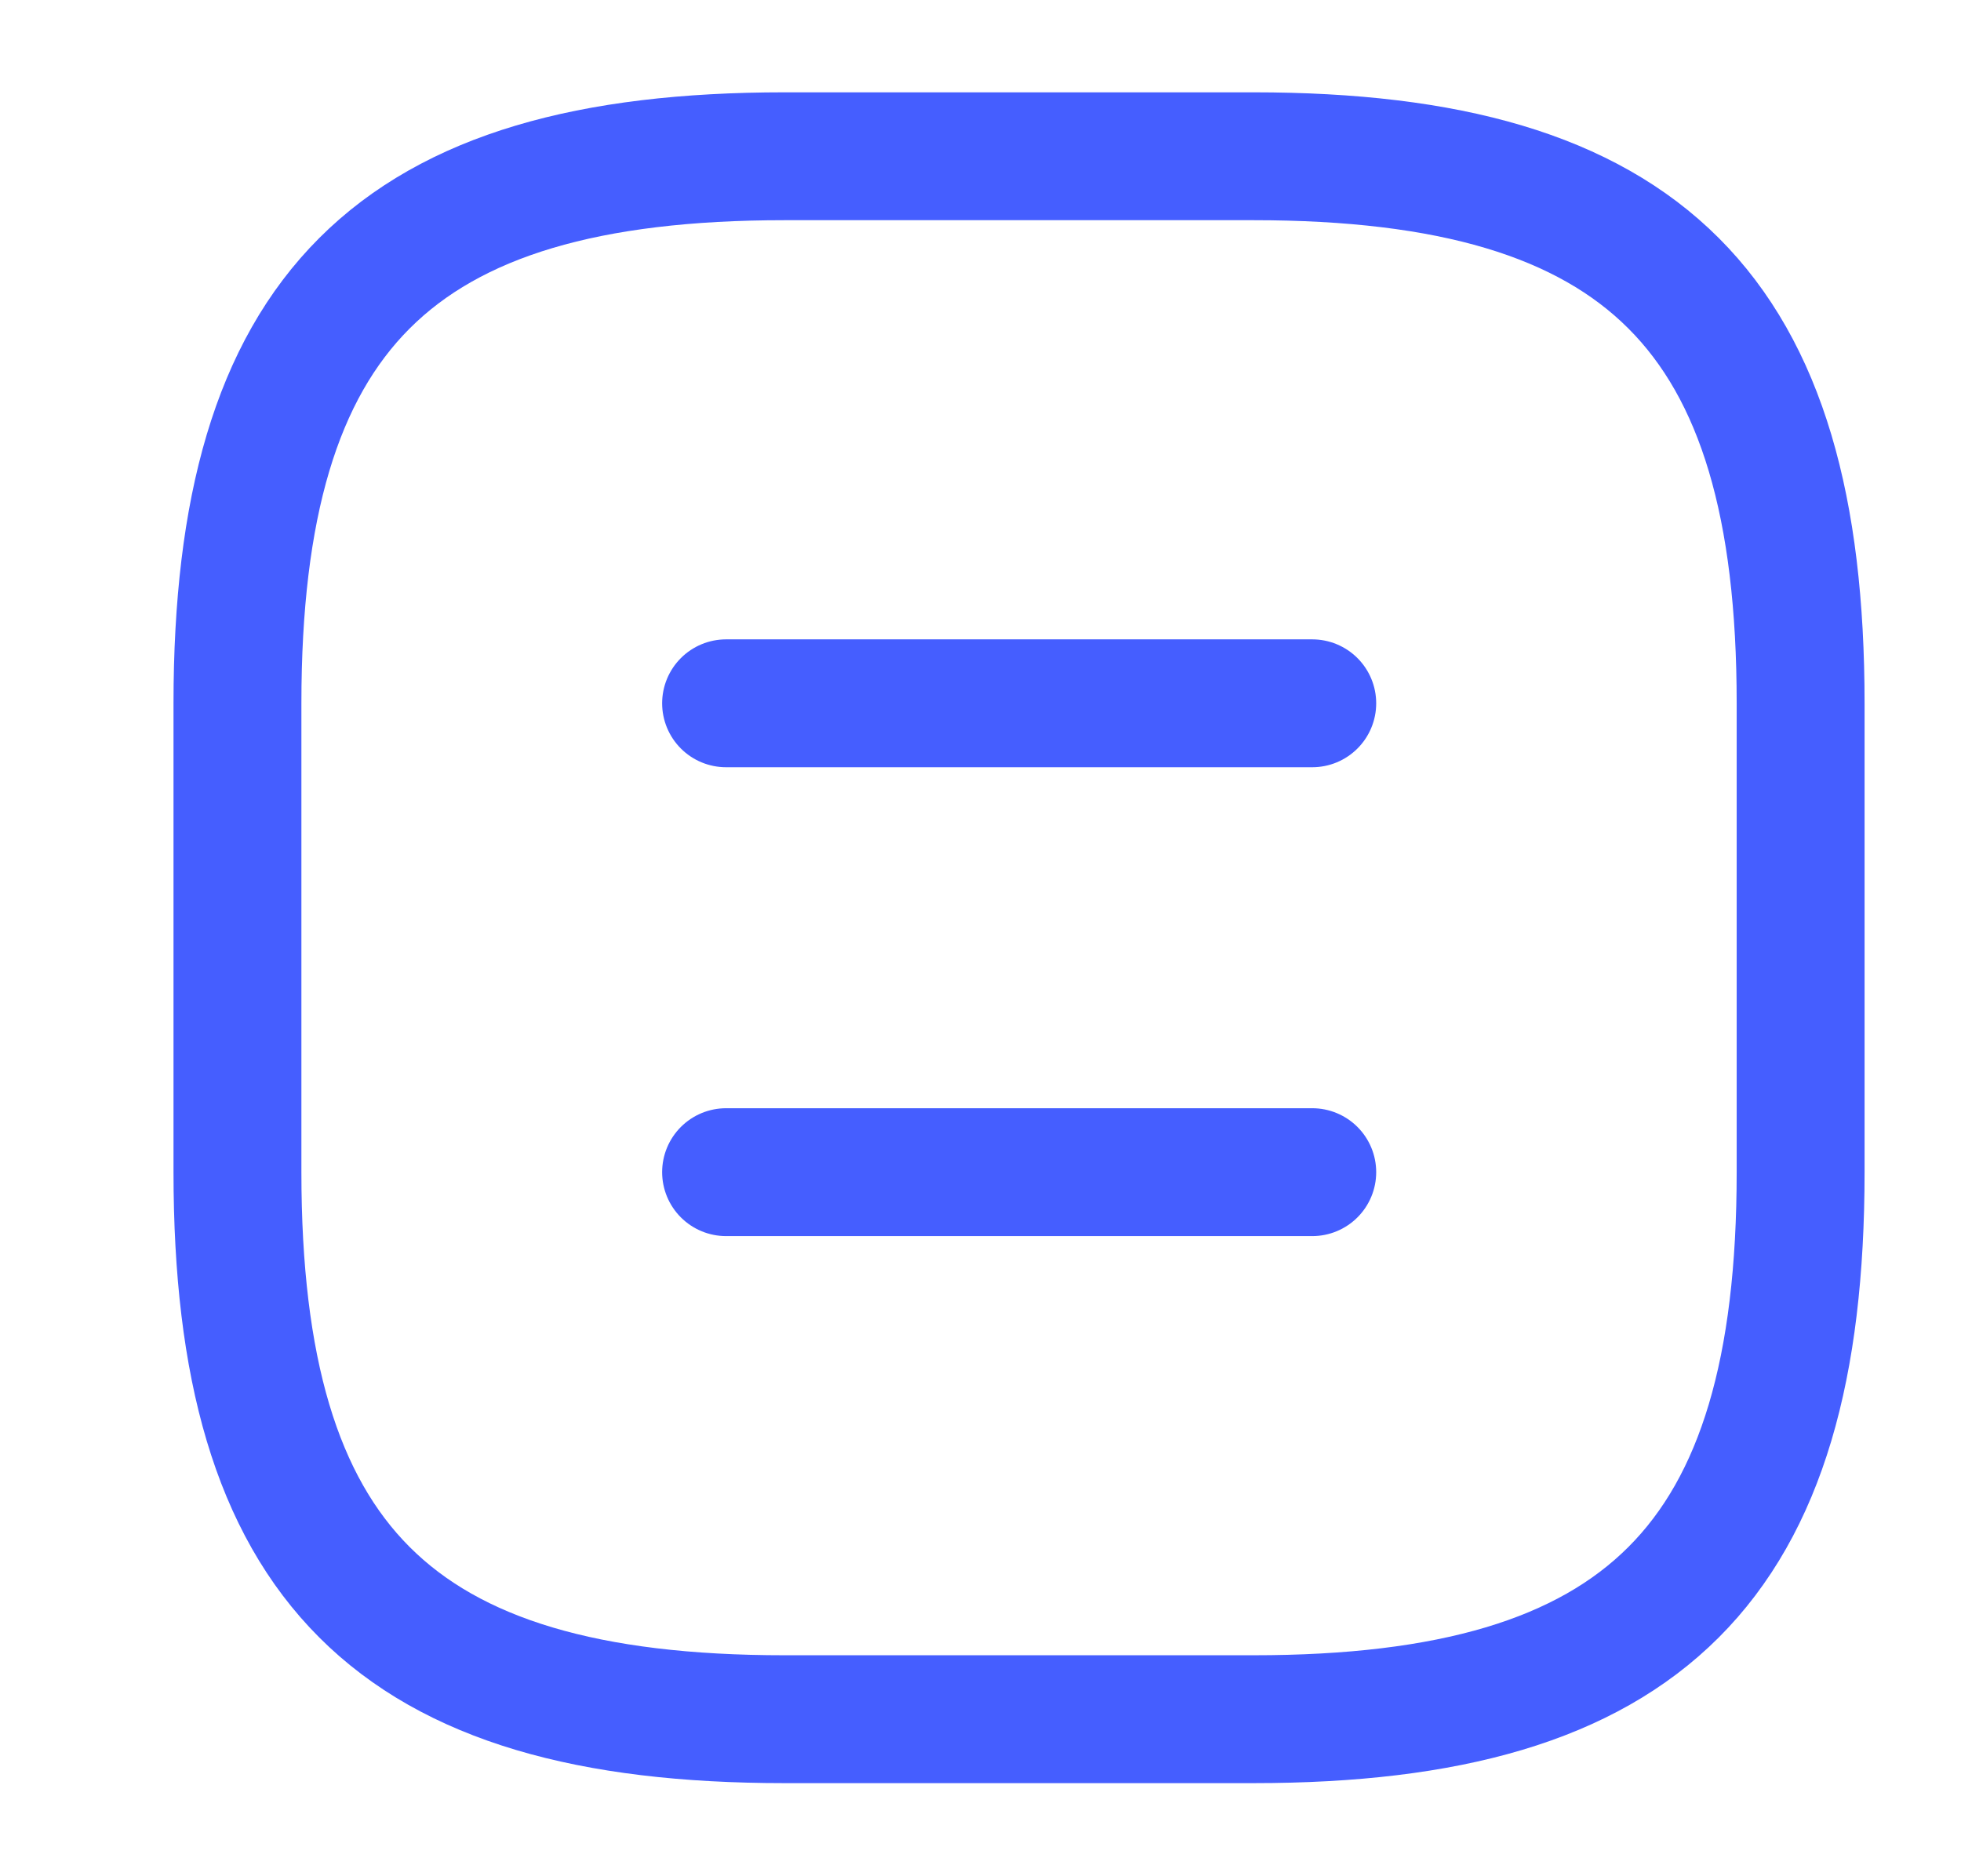
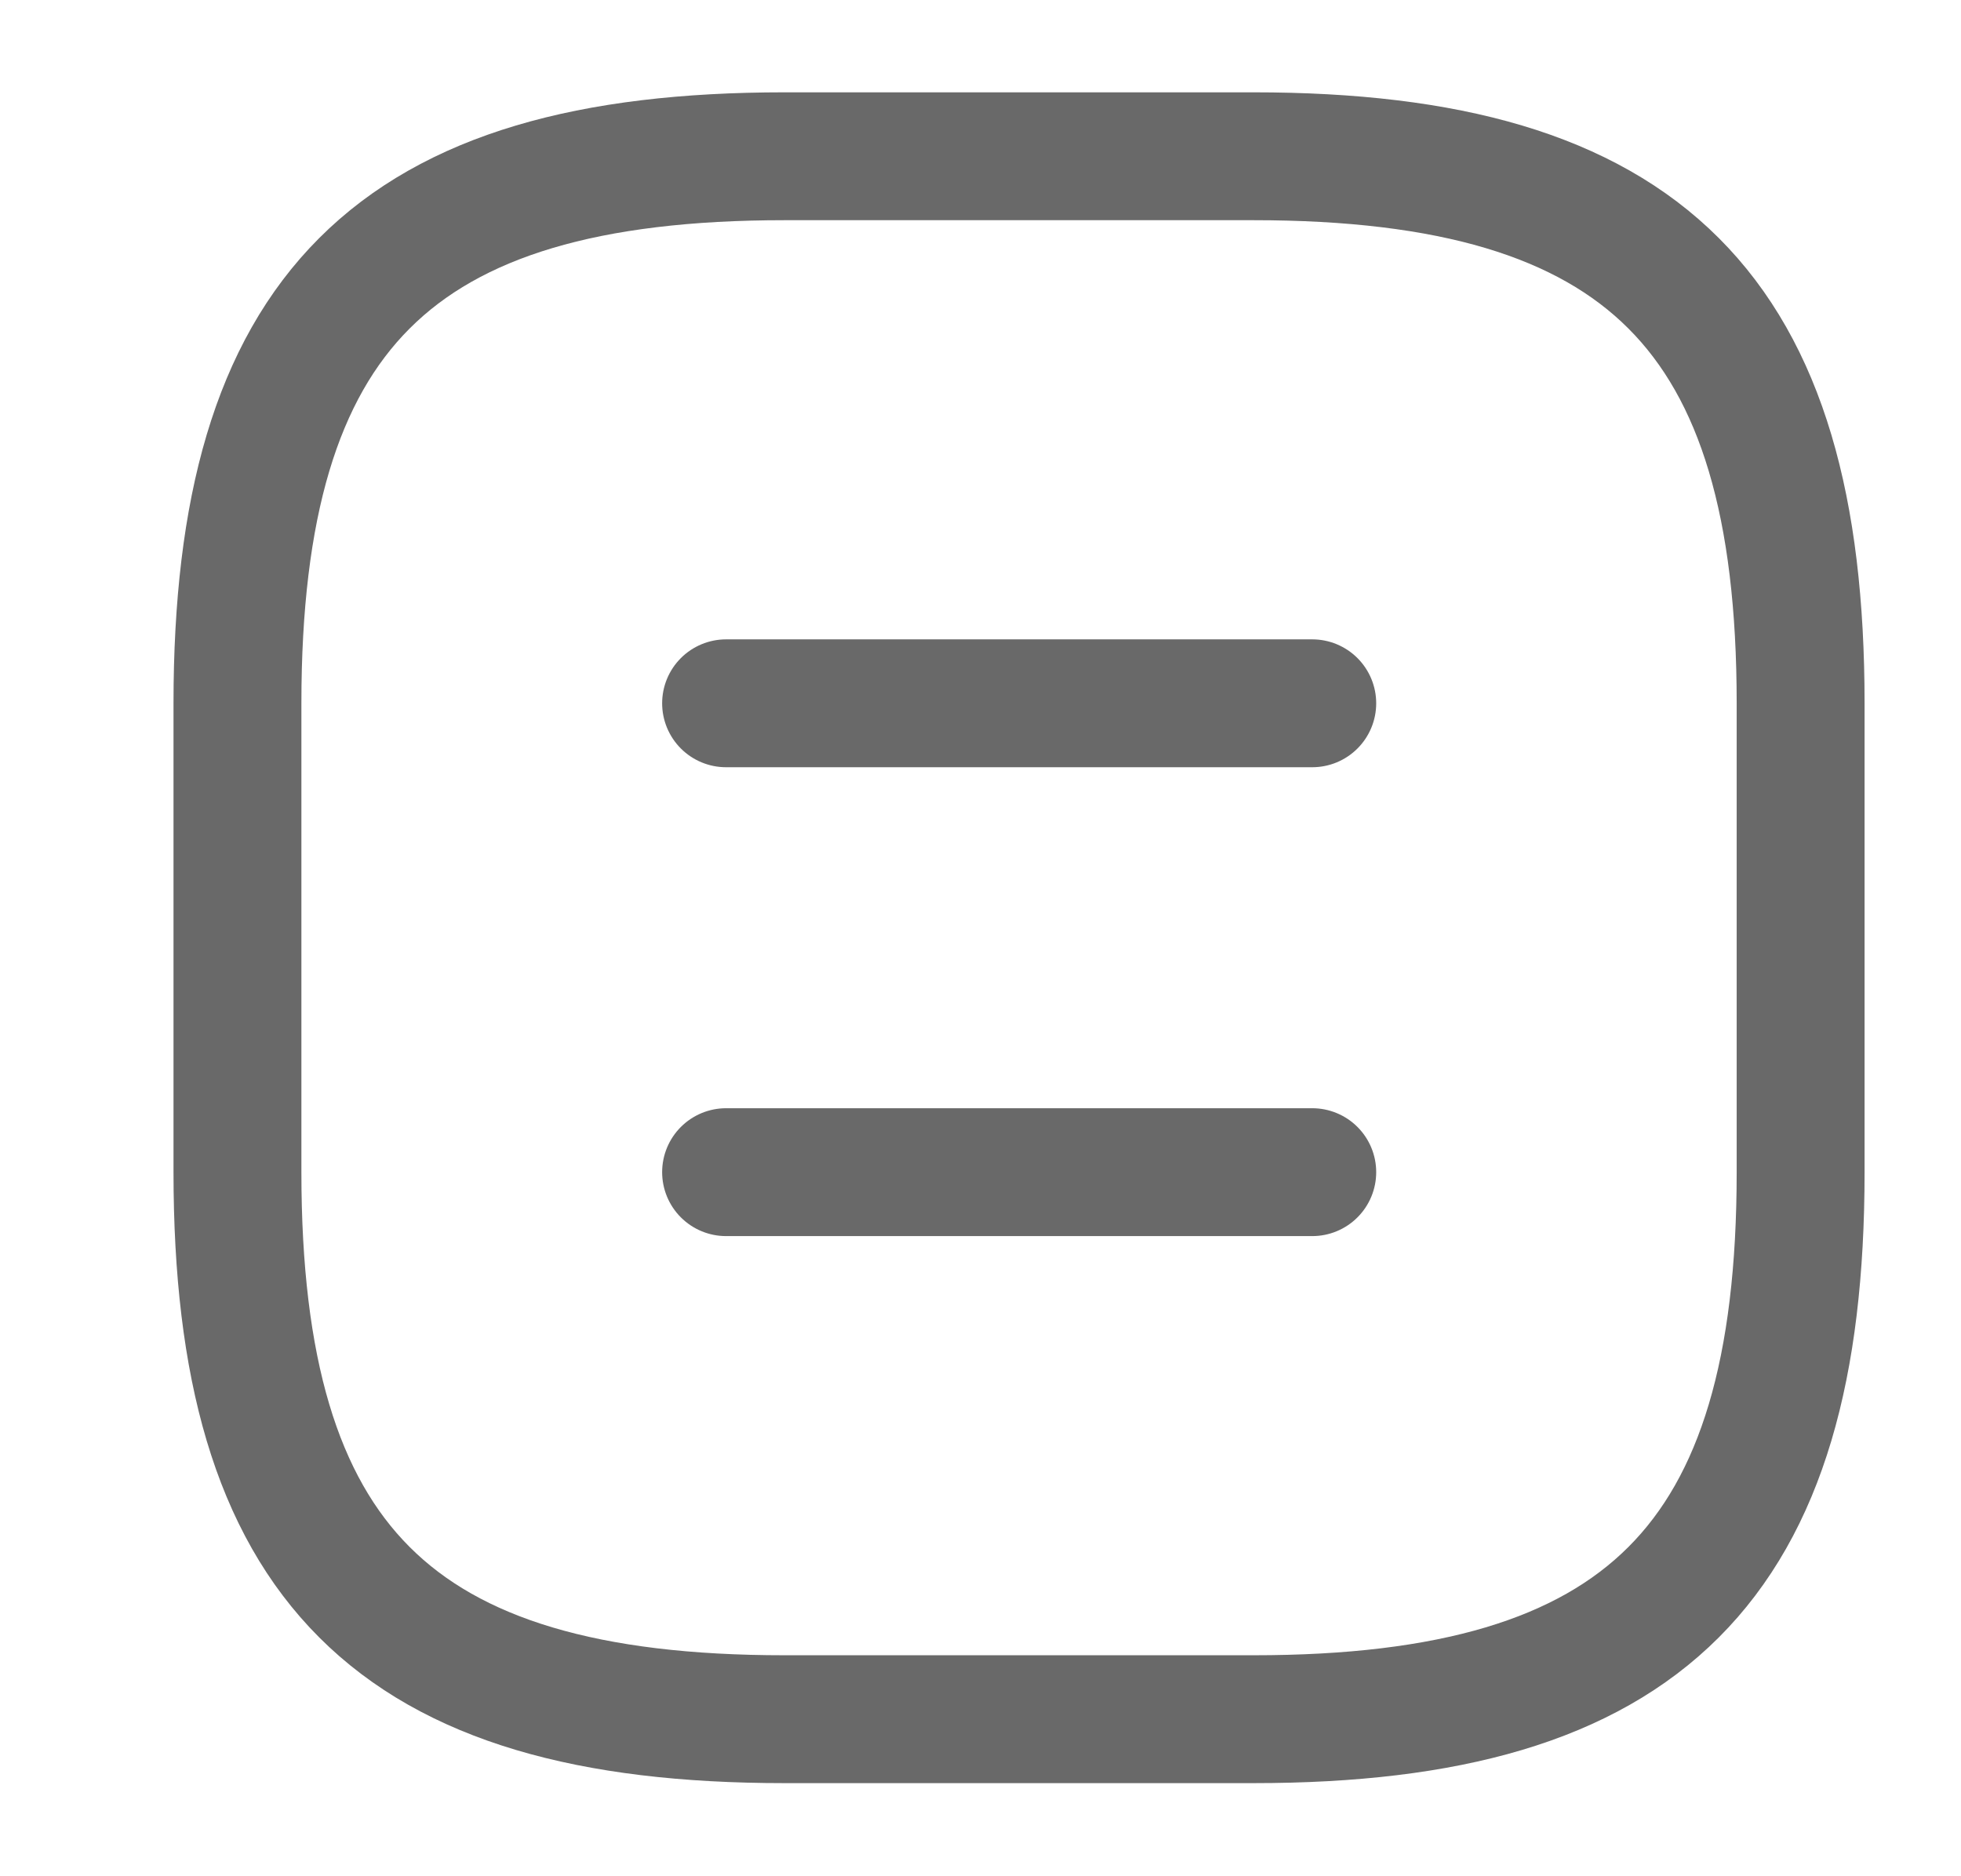
<svg xmlns="http://www.w3.org/2000/svg" width="23" height="22" viewBox="0 0 23 22" fill="none">
-   <path d="M9.202 20.167H14.702C19.285 20.167 21.119 18.334 21.119 13.75V8.25C21.119 3.667 19.285 1.833 14.702 1.833H9.202C4.618 1.833 2.785 3.667 2.785 8.25V13.75C2.785 18.334 4.618 20.167 9.202 20.167Z" stroke="#455EFF" stroke-width="1.5" stroke-linecap="round" stroke-linejoin="round" />
-   <path d="M15.391 8.25H8.516" stroke="#455EFF" stroke-width="1.5" stroke-linecap="round" stroke-linejoin="round" />
-   <path d="M15.391 13.75H8.516" stroke="#455EFF" stroke-width="1.5" stroke-linecap="round" stroke-linejoin="round" />
+   <path d="M9.202 20.167H14.702C19.285 20.167 21.119 18.334 21.119 13.75V8.25C21.119 3.667 19.285 1.833 14.702 1.833H9.202C4.618 1.833 2.785 3.667 2.785 8.25V13.75C2.785 18.334 4.618 20.167 9.202 20.167Z" stroke="#696969" stroke-width="1.5" stroke-linecap="round" stroke-linejoin="round" />
+   <path d="M15.391 8.25H8.516" stroke="#696969" stroke-width="1.5" stroke-linecap="round" stroke-linejoin="round" />
+   <path d="M15.391 13.75H8.516" stroke="#696969" stroke-width="1.5" stroke-linecap="round" stroke-linejoin="round" />
</svg>
